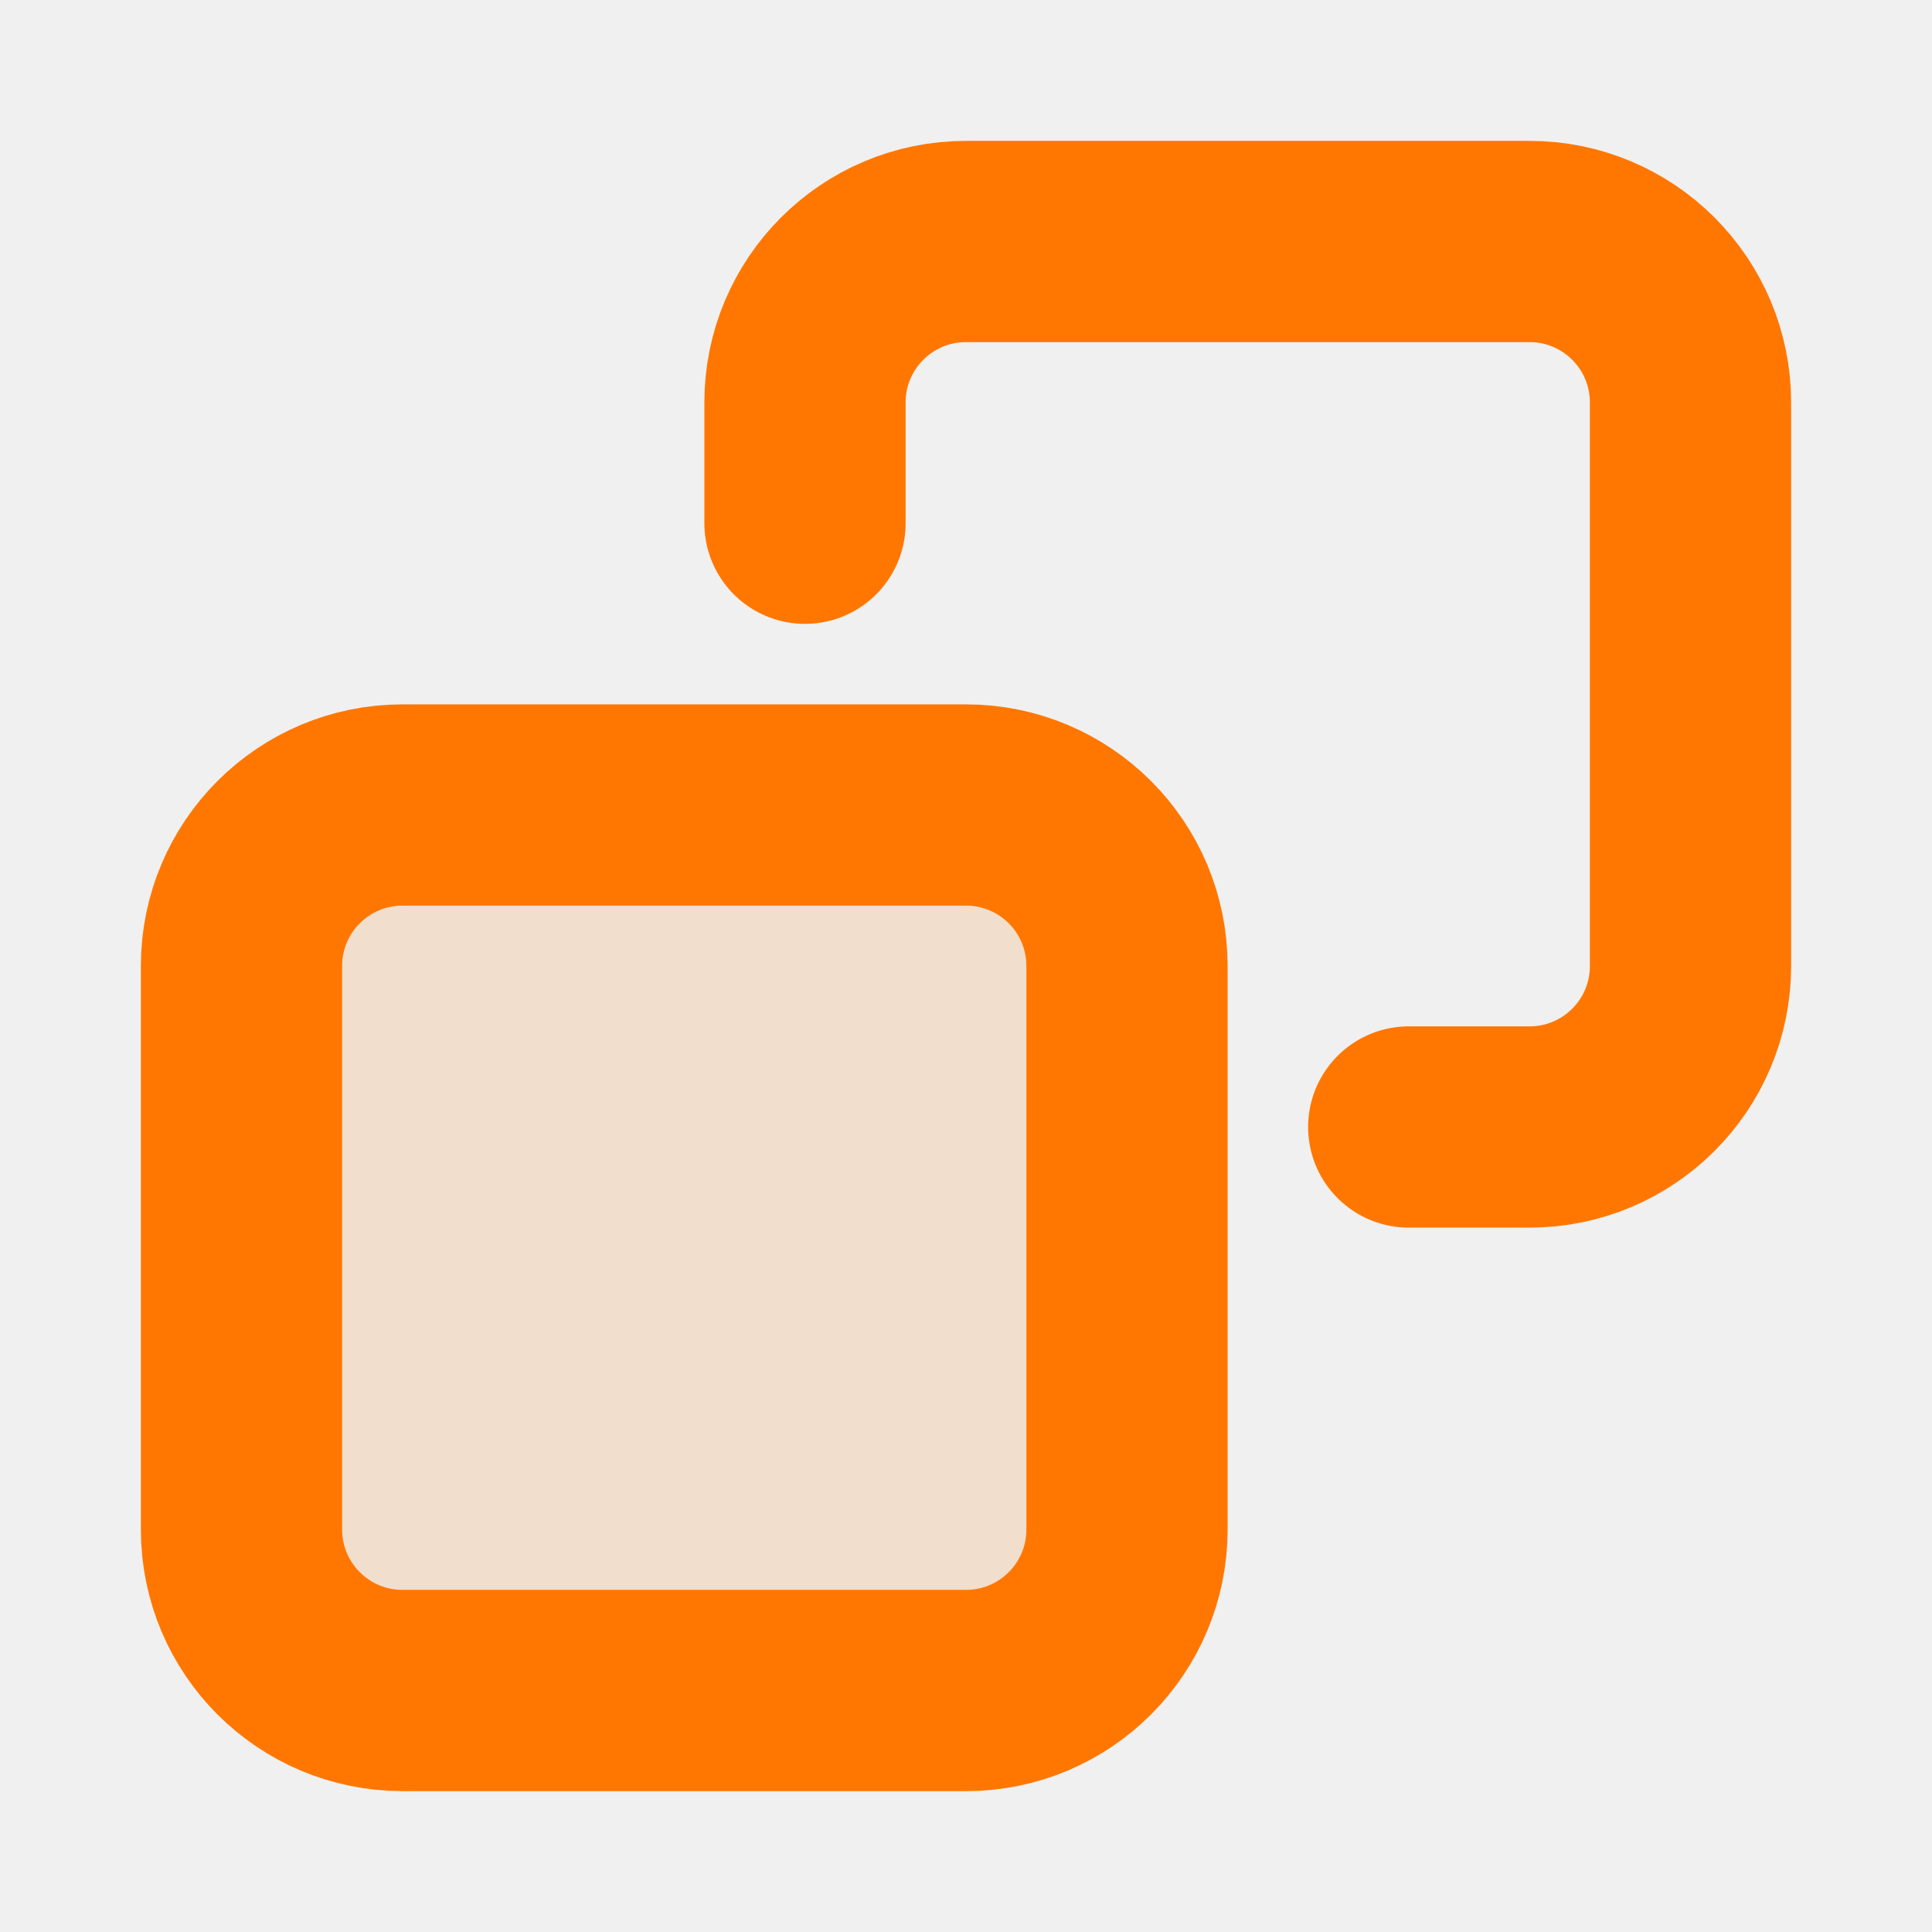
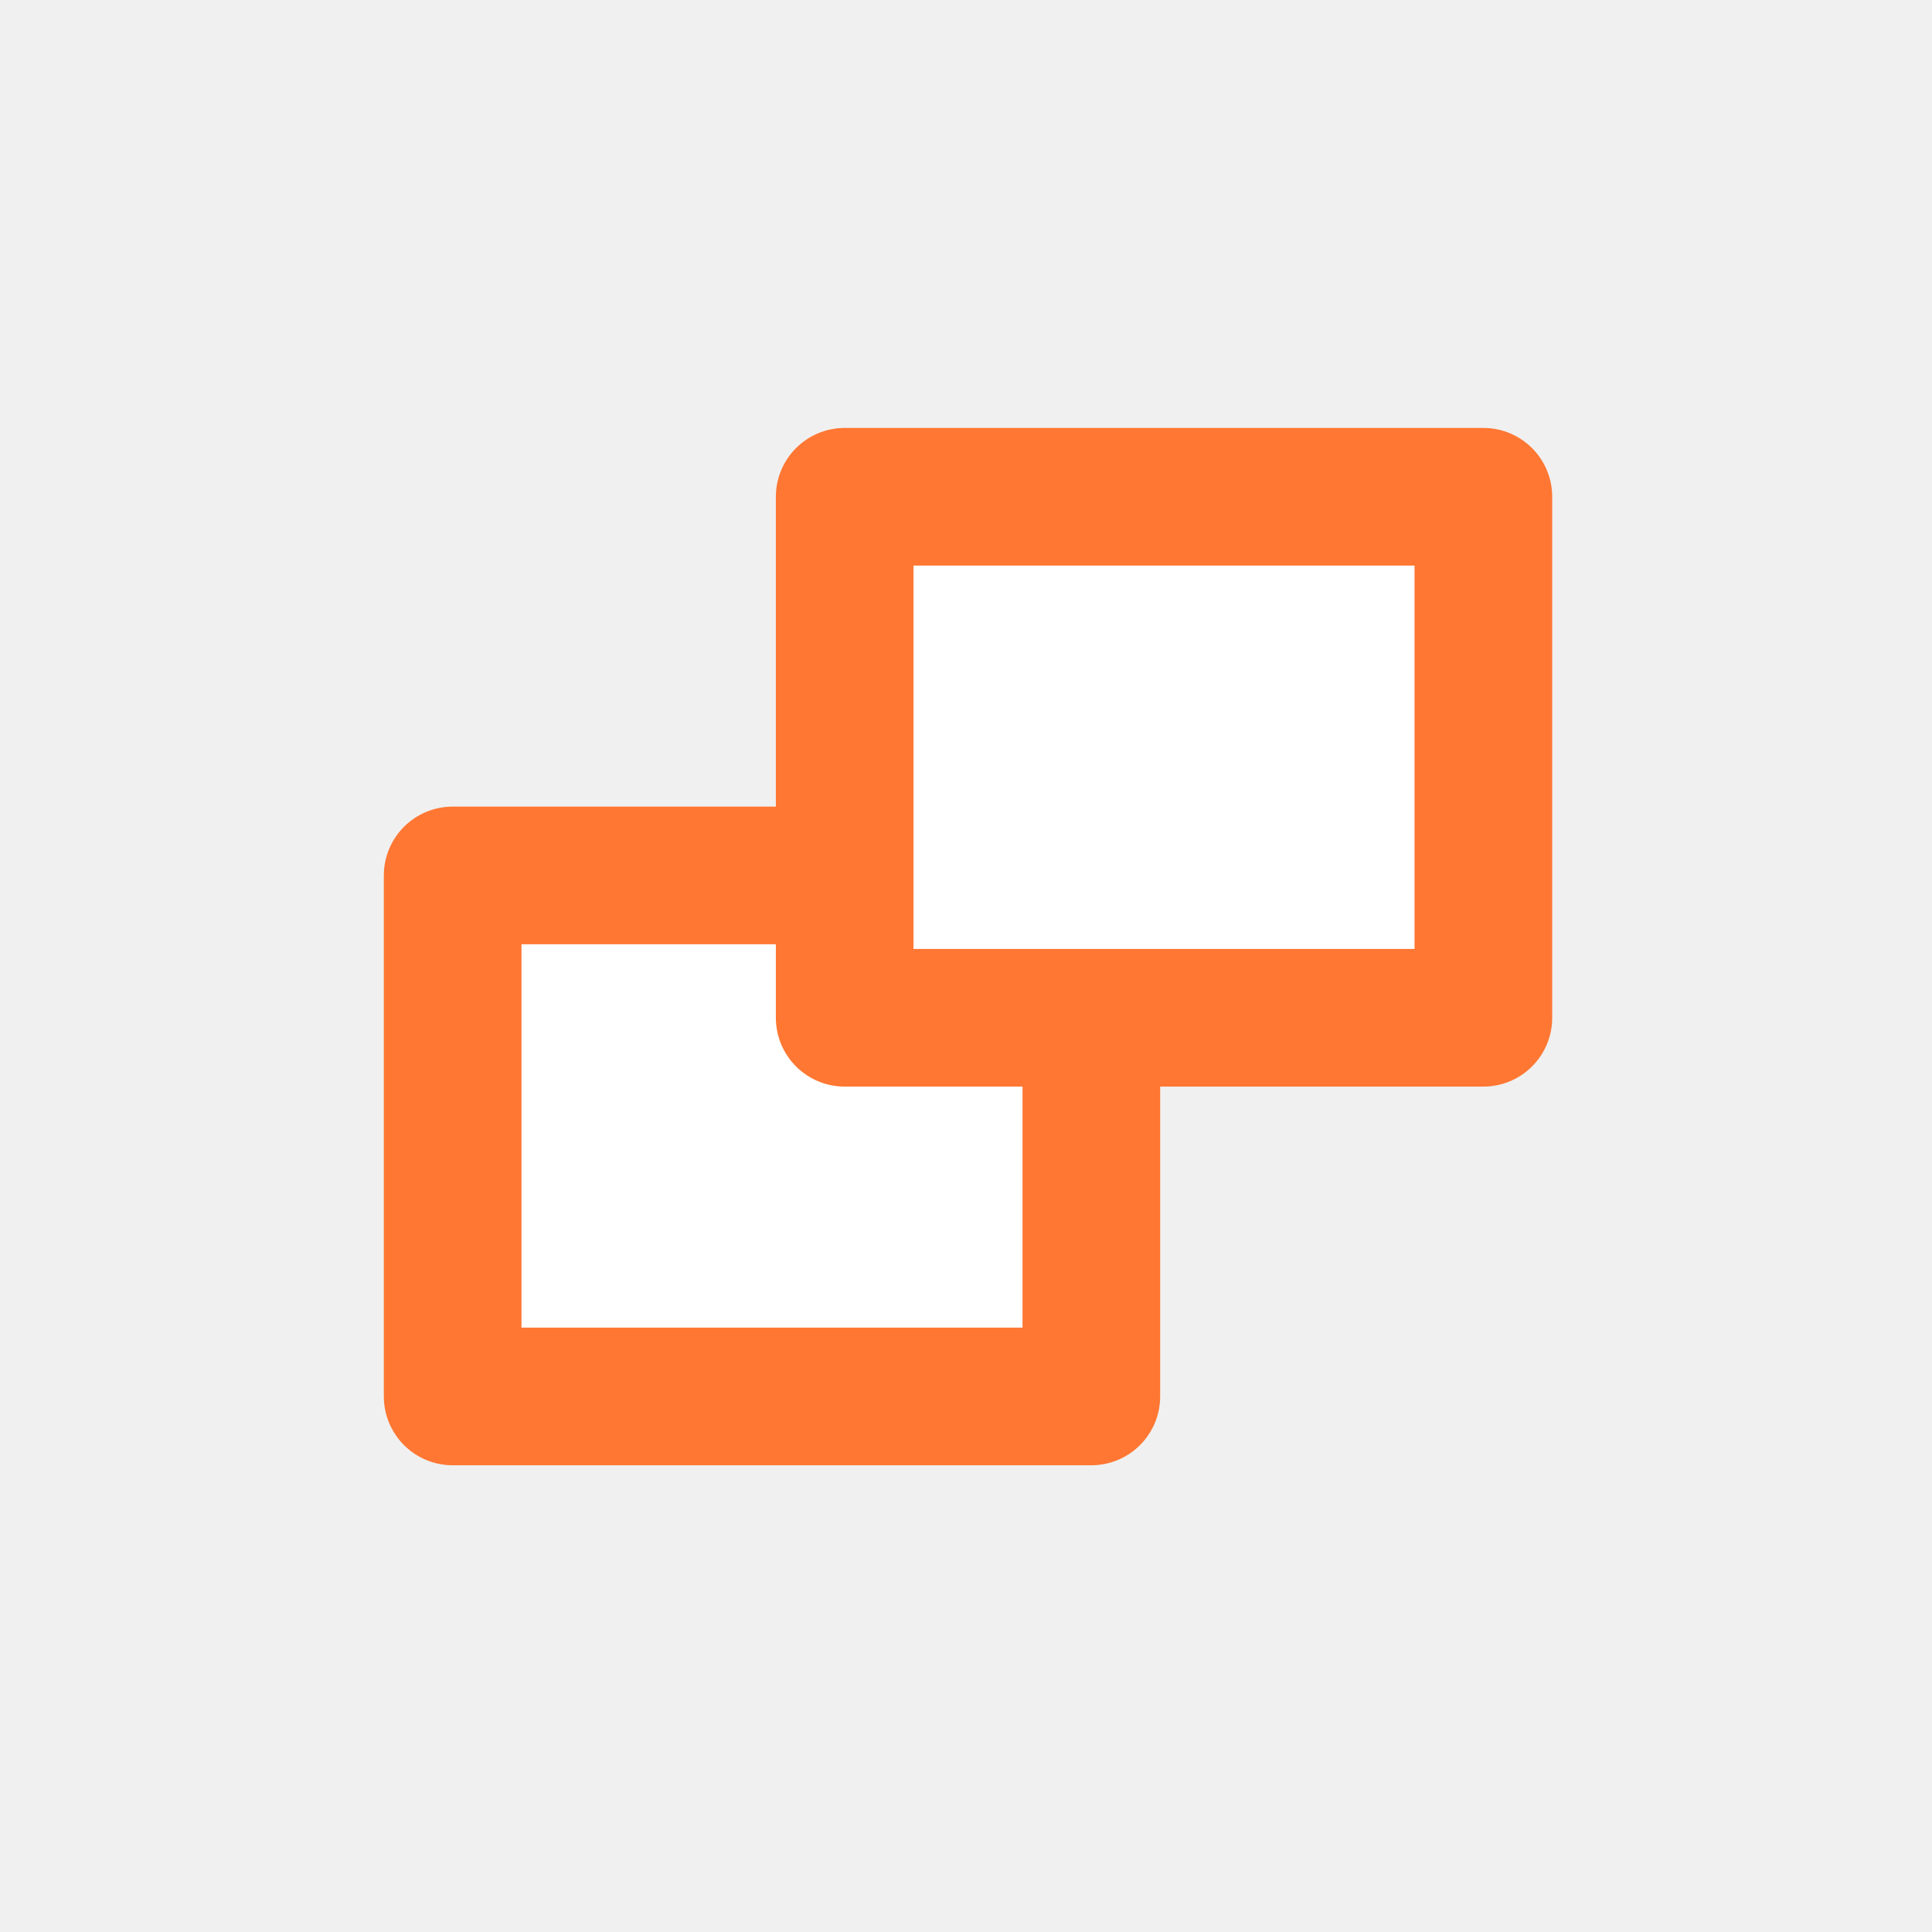
- <svg xmlns="http://www.w3.org/2000/svg" width="24px" height="24px" viewBox="0 0 24 24" fill="none">
-   <path opacity="0.15" d="M3 12C3 10.895 3.895 10 5 10H12C13.105 10 14 10.895 14 12V19C14 20.105 13.105 21 12 21H5C3.895 21 3 20.105 3 19V12Z" fill="#FF7700" />
-   <path d="M17.5 14H19C20.105 14 21 13.105 21 12V5C21 3.895 20.105 3 19 3H12C10.895 3 10 3.895 10 5V6.5M5 21H12C13.105 21 14 20.105 14 19V12C14 10.895 13.105 10 12 10H5C3.895 10 3 10.895 3 12V19C3 20.105 3.895 21 5 21Z" stroke="#FF7700" stroke-width="2.5" stroke-linecap="round" stroke-linejoin="round" />
+ <svg xmlns="http://www.w3.org/2000/svg" width="24px" height="24px" viewBox="0 0 24 24" fill="none" version="1.1" id="svg3212">
+   <defs id="defs3216" />
+   <rect style="opacity:1;fill:#ffffff;fill-opacity:1;stroke:#ff7733;stroke-width:1.71;stroke-linejoin:round;stroke-miterlimit:4;stroke-dasharray:none;stroke-opacity:1" id="rect4509" width="7.934" height="6.472" x="5.623" y="10.875" />
+   <rect style="fill:#ffffff;fill-opacity:1;stroke:#ff7733;stroke-width:1.71;stroke-linejoin:round;stroke-miterlimit:4;stroke-dasharray:none;stroke-opacity:1" id="rect4509-8" width="7.934" height="6.472" x="10.493" y="6.171" />
</svg>
